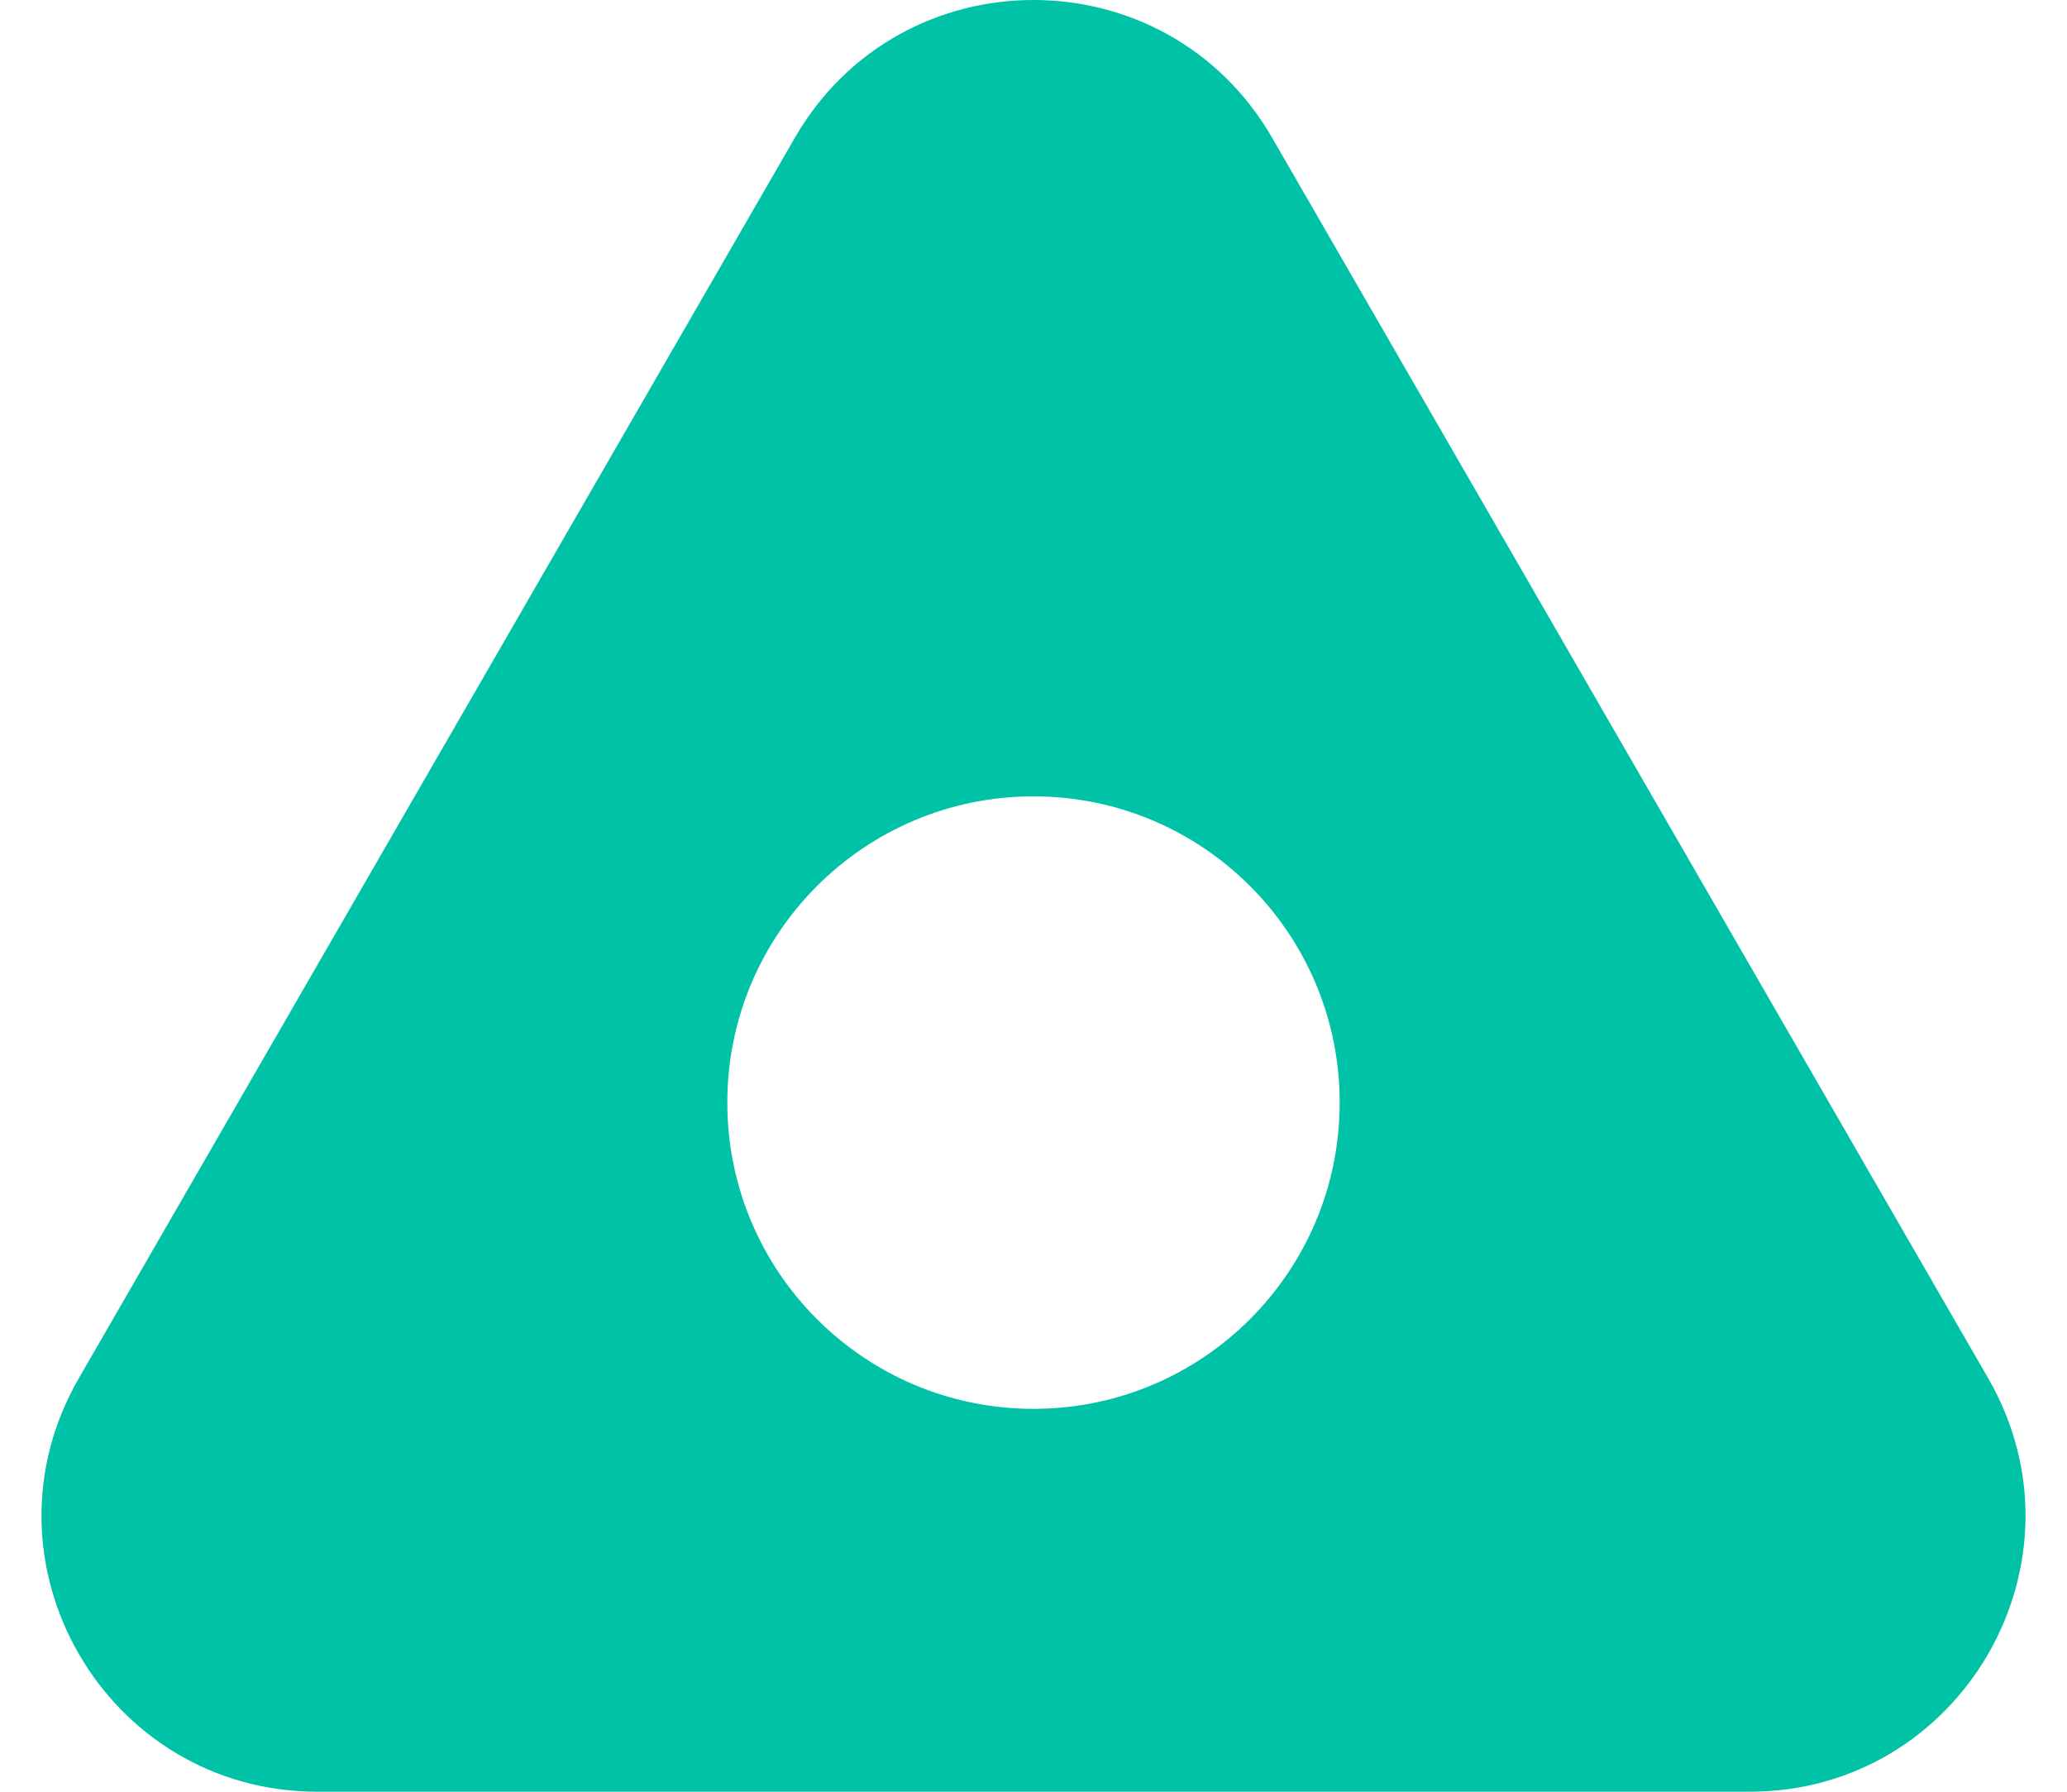
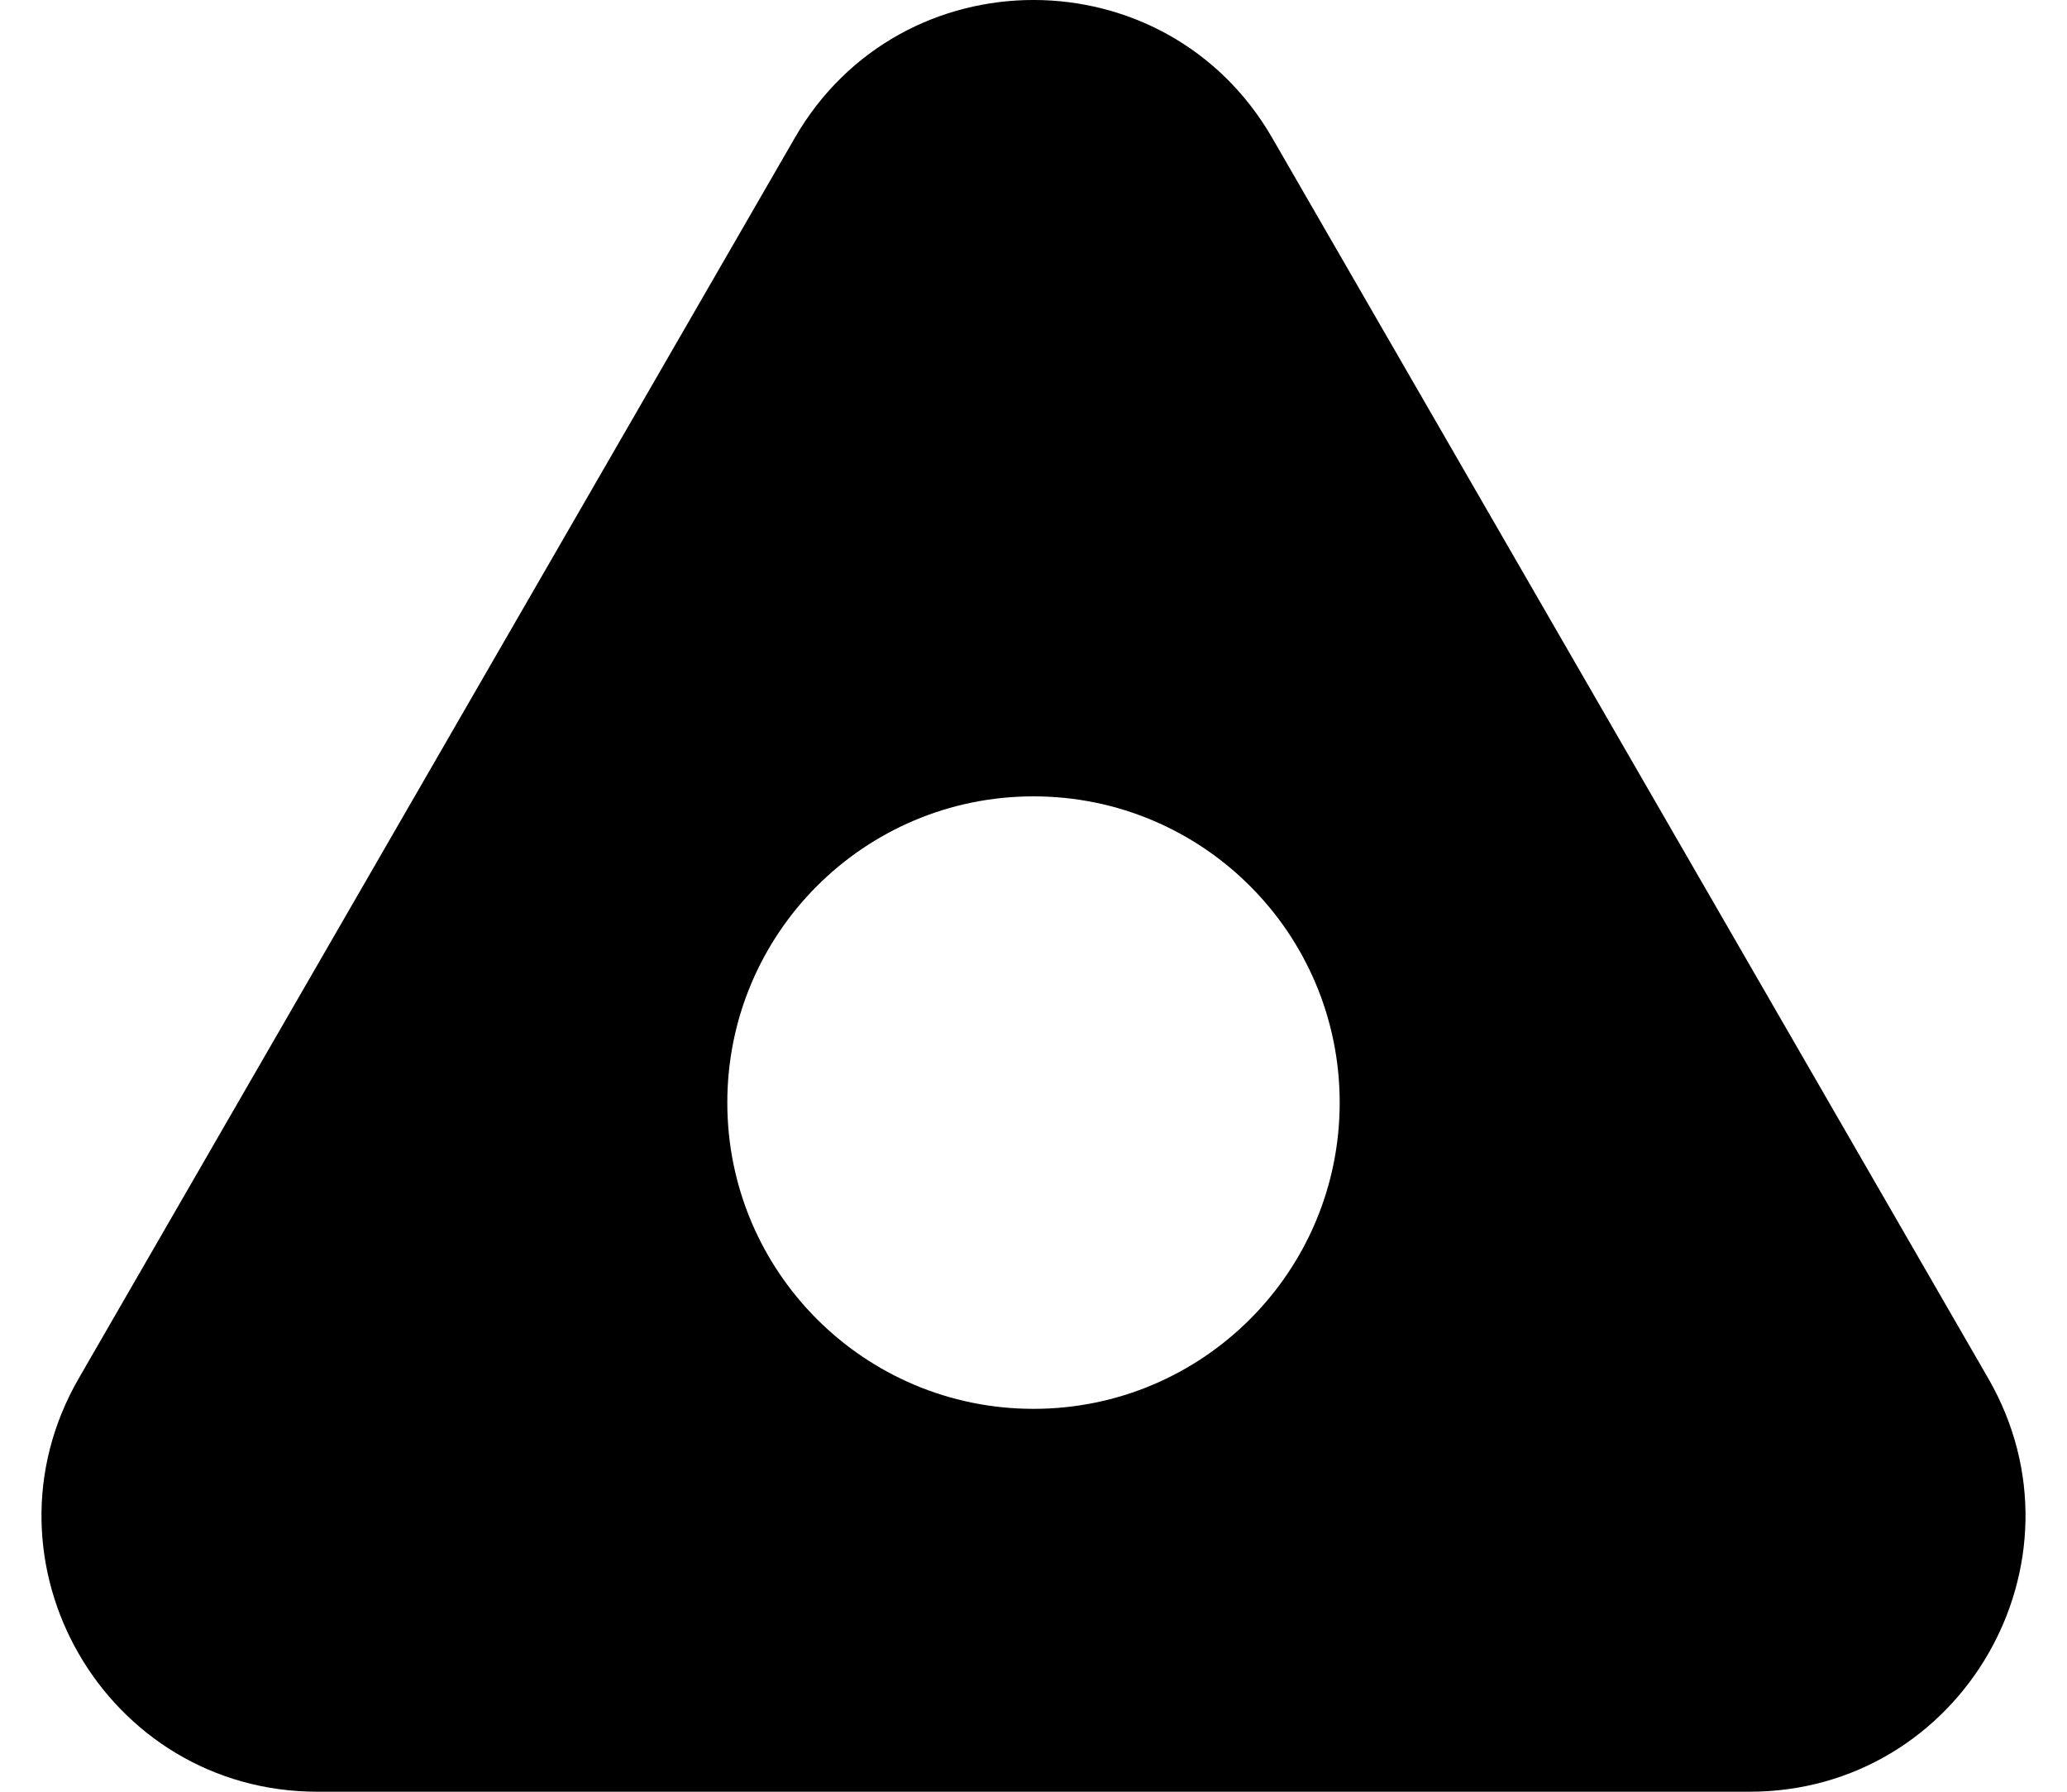
- <svg xmlns="http://www.w3.org/2000/svg" width="30" height="26" viewBox="0 0 30 26" fill="none">
-   <path fill-rule="evenodd" clip-rule="evenodd" d="M18.464 2C16.924 -0.667 13.075 -0.667 11.536 2L1.144 20C-0.396 22.667 1.529 26 4.608 26H25.392C28.471 26 30.396 22.667 28.856 20L18.464 2ZM15 20.444C17.455 20.444 19.444 18.455 19.444 16C19.444 13.545 17.455 11.556 15 11.556C12.545 11.556 10.556 13.545 10.556 16C10.556 18.455 12.545 20.444 15 20.444Z" fill="#00C2A6" />
+ <svg xmlns="http://www.w3.org/2000/svg" width="30" height="26" viewBox="0 0 30 26" fill="currentColor">
+   <path fill-rule="evenodd" clip-rule="evenodd" d="M18.464 2C16.924 -0.667 13.075 -0.667 11.536 2L1.144 20C-0.396 22.667 1.529 26 4.608 26H25.392C28.471 26 30.396 22.667 28.856 20L18.464 2ZM15 20.444C17.455 20.444 19.444 18.455 19.444 16C19.444 13.545 17.455 11.556 15 11.556C12.545 11.556 10.556 13.545 10.556 16C10.556 18.455 12.545 20.444 15 20.444Z" fill="currentColor" />
</svg>
